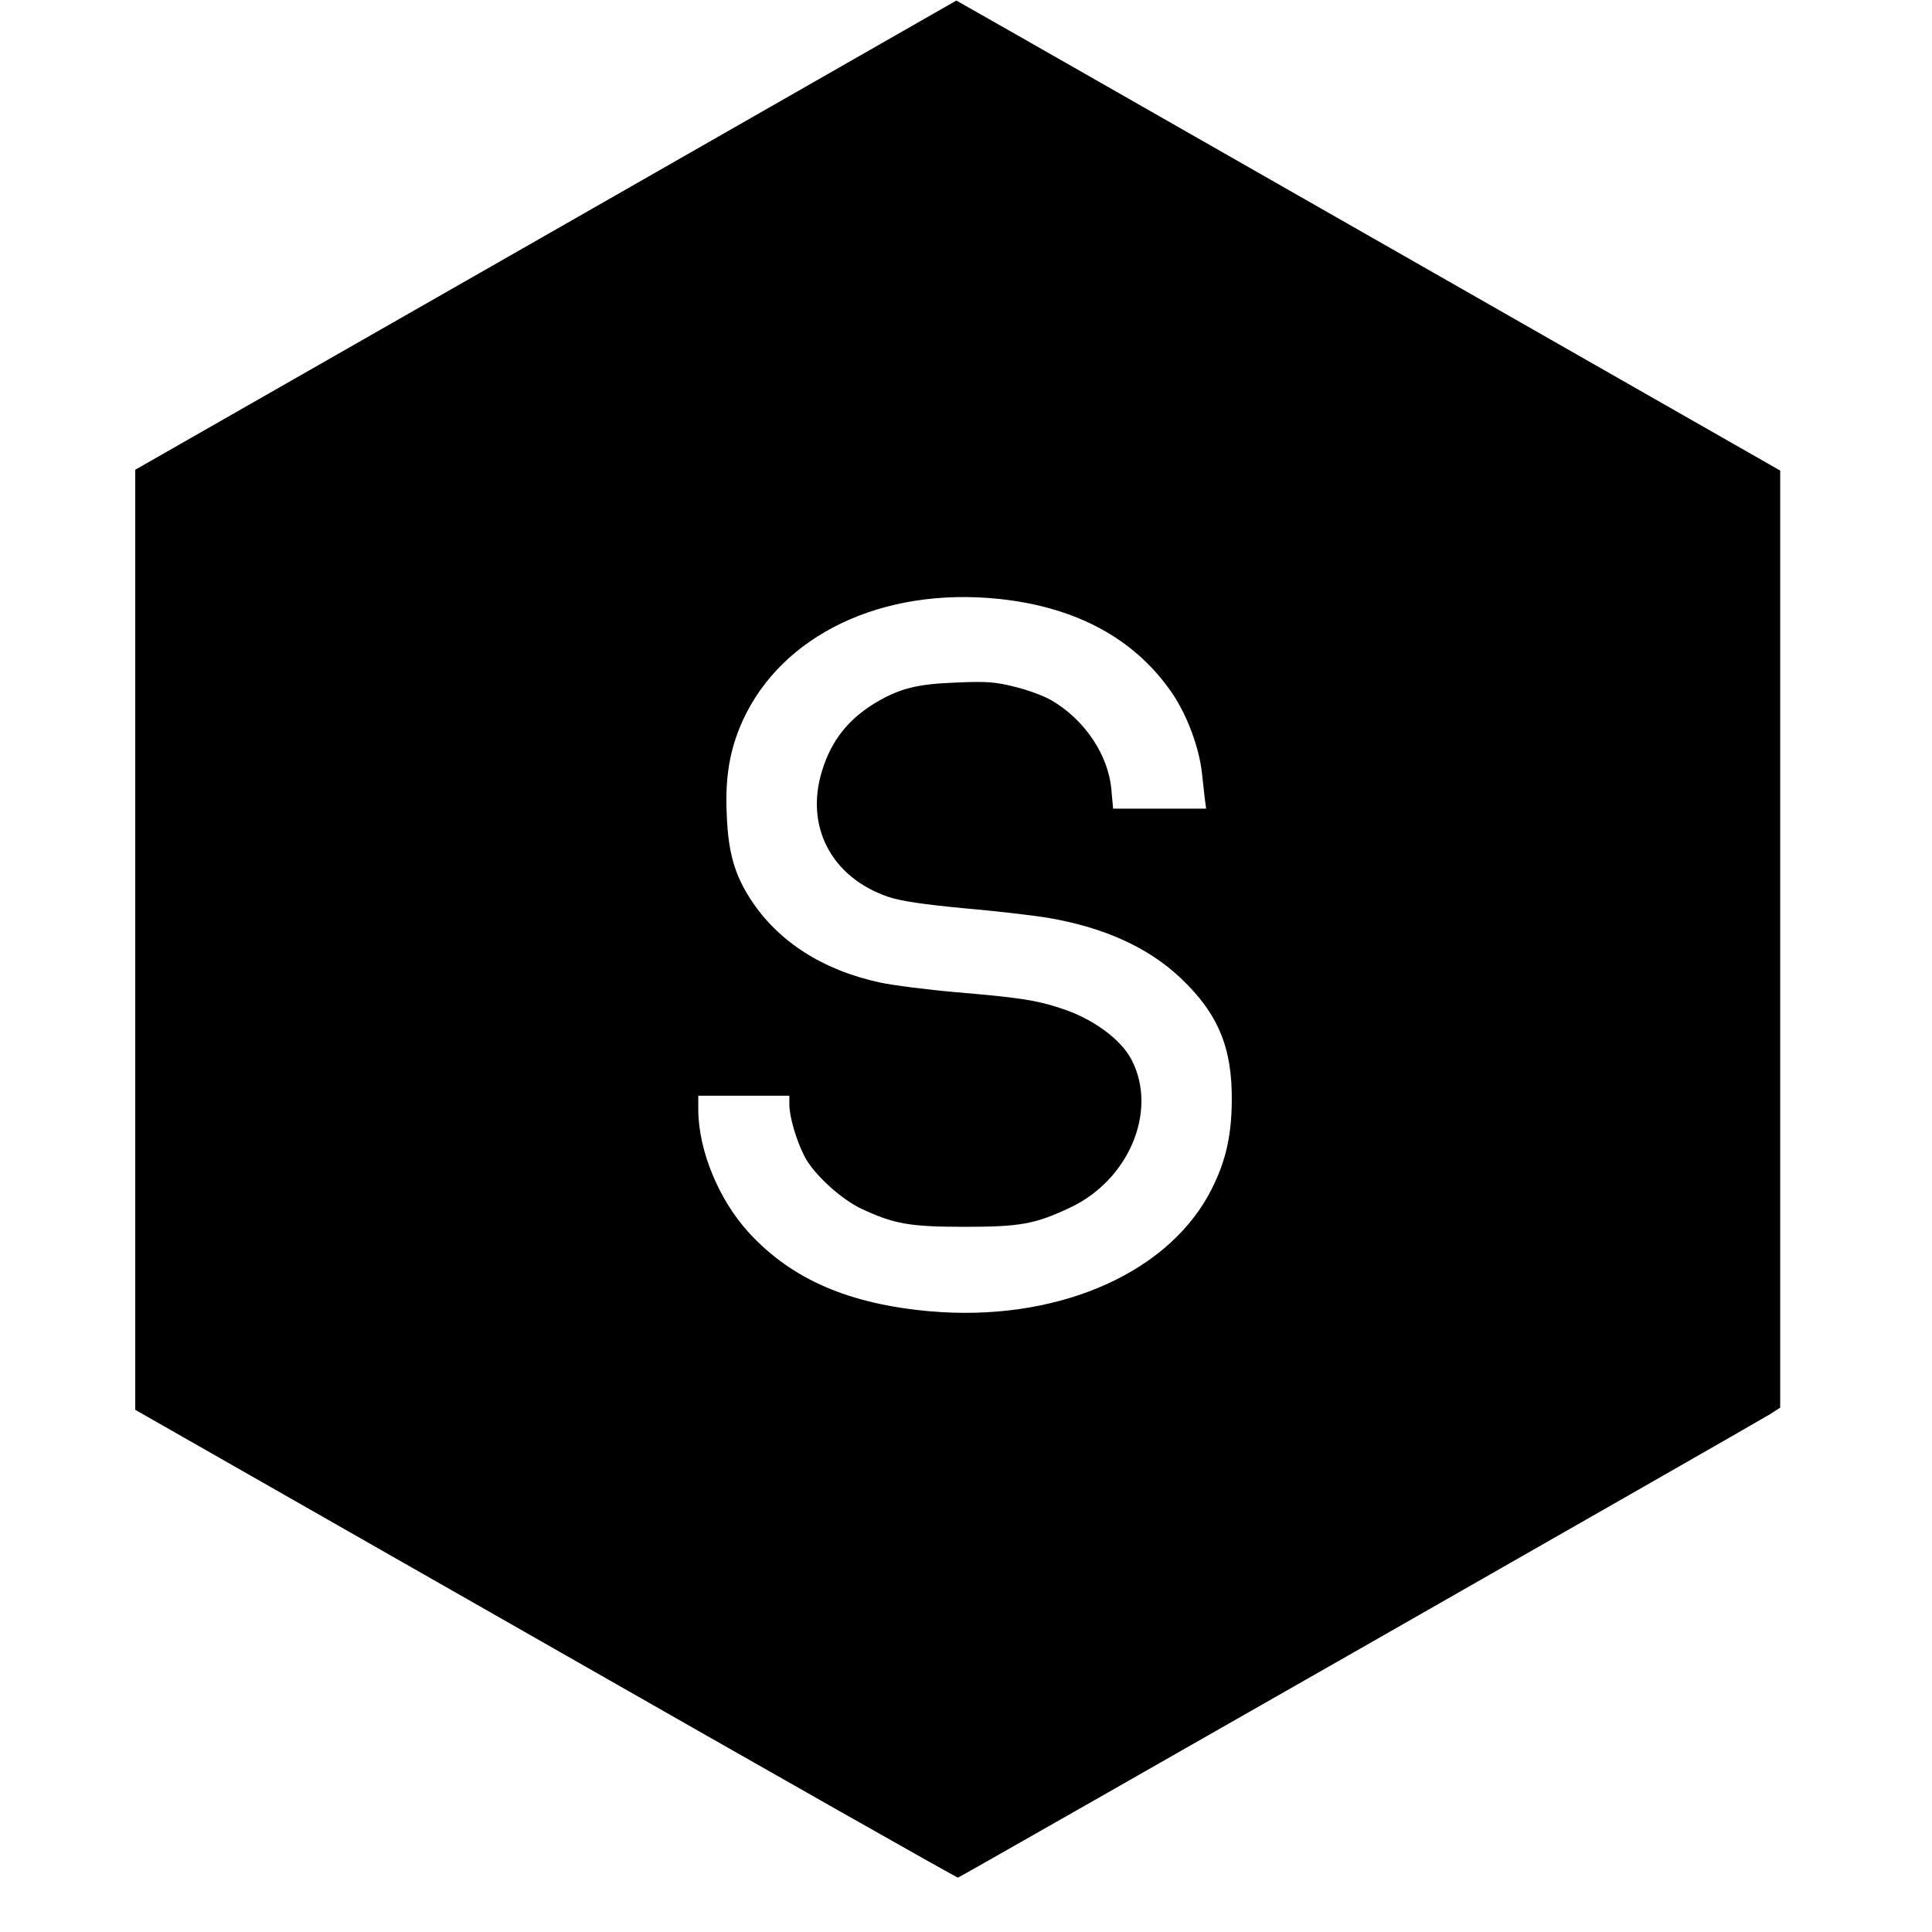
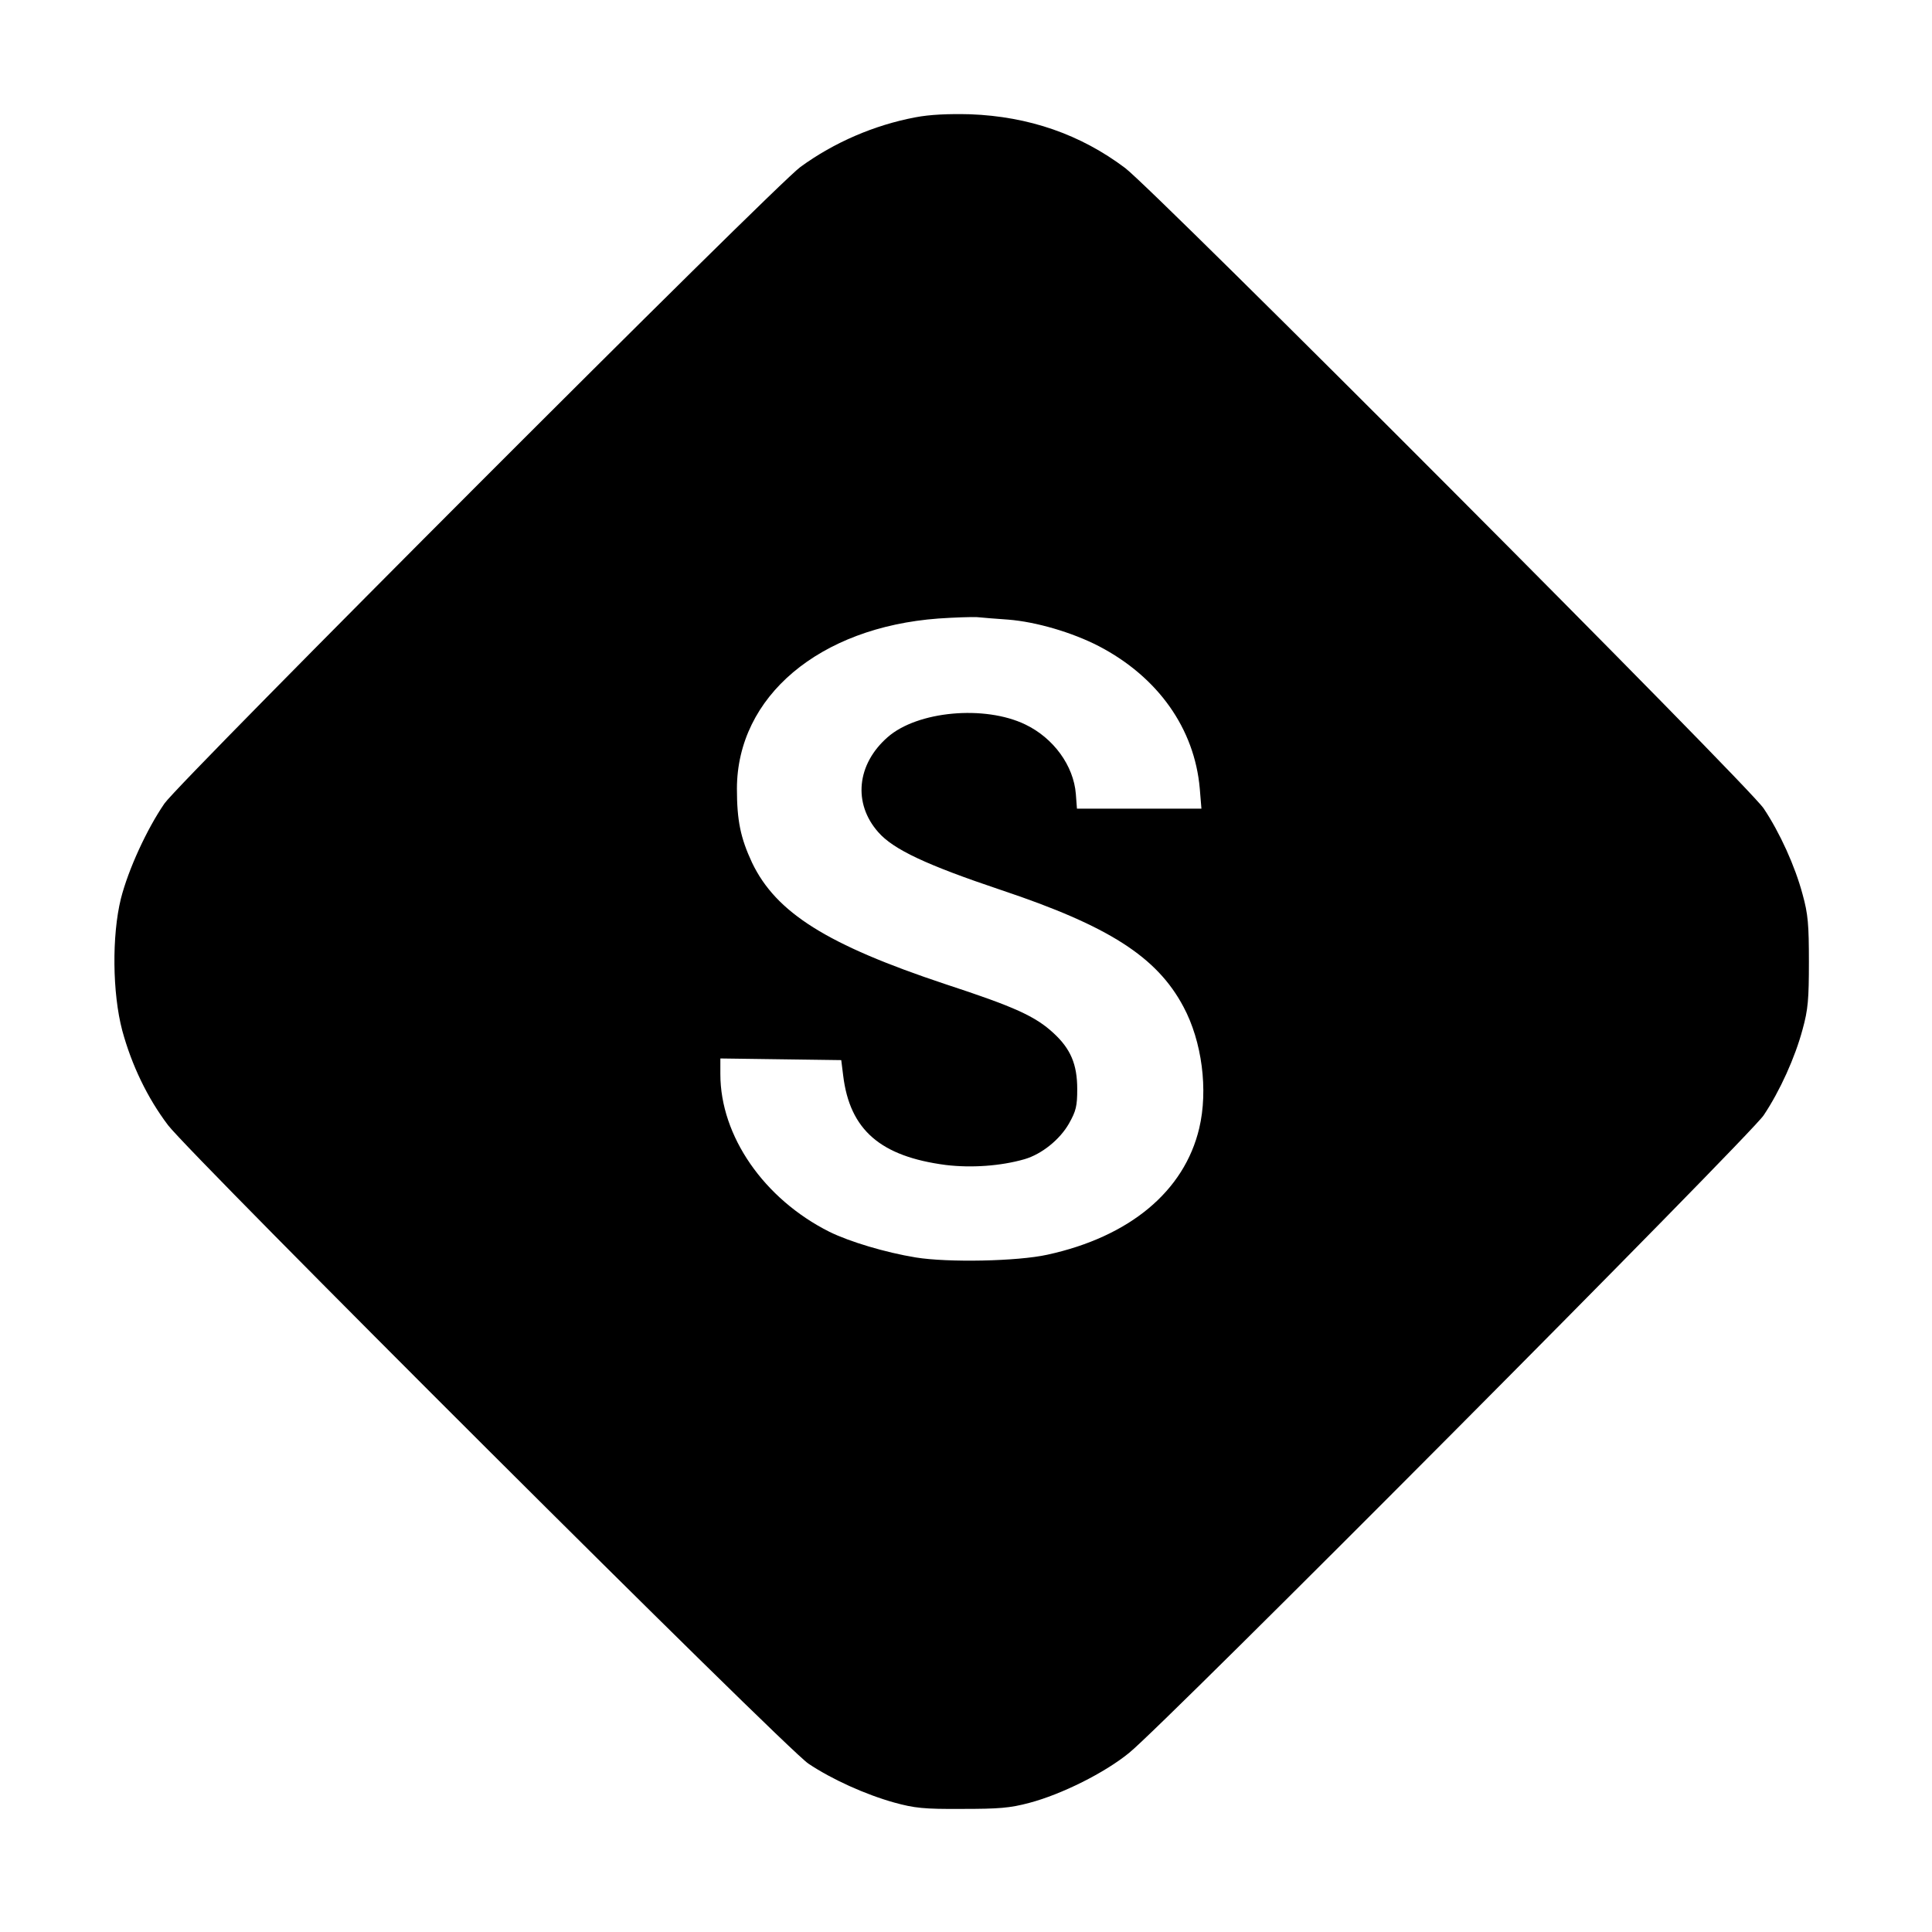
<svg xmlns="http://www.w3.org/2000/svg" version="1.0" width="700pt" height="700pt" viewBox="0 0 700 700" preserveAspectRatio="xMidYMid meet">
  <g transform="translate(0,700) scale(0.1,-0.1)" fill="#000000" stroke="none">
-     <path d="M1978 6148 l-1488 -850 0 -1703 0 -1703 1487 -848 c818 -467 1490 -848 1494 -847 12 4 2901 1653 2942 1679 l37 24 0 1698 0 1697 -1463 835 c-804 459 -1475 842 -1492 851 l-30 17 -1487 -850z m1642 -1318 c283 -30 496 -147 630 -346 53 -80 95 -194 105 -286 3 -29 8 -70 10 -90 l5 -38 -169 0 -168 0 -6 66 c-10 127 -96 256 -218 327 -26 15 -84 37 -130 48 -71 18 -102 21 -214 16 -140 -5 -204 -21 -289 -71 -100 -59 -163 -137 -197 -247 -64 -204 34 -389 241 -459 45 -15 127 -27 275 -41 115 -10 253 -26 305 -35 203 -35 362 -108 478 -218 136 -129 187 -252 185 -446 -1 -135 -26 -234 -86 -343 -164 -292 -562 -457 -1008 -418 -292 26 -499 115 -654 283 -110 119 -184 298 -185 446 l0 52 165 0 165 0 0 -33 c0 -42 25 -129 55 -187 32 -63 132 -155 207 -190 118 -55 175 -65 373 -65 202 0 256 10 383 70 212 100 317 349 223 533 -39 77 -143 153 -261 190 -88 29 -153 38 -375 57 -104 9 -229 25 -276 35 -209 45 -370 149 -469 301 -59 91 -82 172 -87 311 -6 133 11 232 57 335 142 313 507 487 930 443z" />
+     <path d="M3317 6575 c-149 -28 -295 -91 -417 -180 -91 -66 -2245 -2222 -2304 -2306 -64 -93 -131 -239 -158 -345 -33 -134 -31 -342 5 -478 34 -125 91 -244 166 -343 86 -112 2237 -2258 2320 -2313 85 -57 207 -112 311 -141 73 -20 107 -24 245 -23 134 0 174 3 245 22 117 31 273 109 361 181 122 97 2250 2236 2299 2310 59 88 114 210 141 311 20 72 23 110 23 245 0 135 -3 173 -23 245 -27 101 -82 223 -141 311 -55 83 -2201 2234 -2313 2320 -162 122 -349 187 -562 195 -80 2 -146 -1 -198 -11z m336 -1820 c101 -8 231 -46 328 -96 215 -112 347 -299 366 -516 l6 -73 -225 0 -226 0 -4 53 c-8 103 -81 203 -183 252 -147 71 -391 49 -499 -46 -112 -98 -126 -240 -34 -344 55 -63 175 -119 446 -210 389 -130 564 -242 660 -423 67 -125 90 -301 57 -440 -54 -228 -252 -393 -550 -458 -108 -24 -360 -29 -477 -10 -110 18 -240 57 -313 93 -237 119 -395 347 -395 571 l0 57 219 -3 219 -3 7 -56 c24 -197 135 -293 372 -324 92 -11 198 -4 285 21 62 18 128 71 161 129 26 46 30 64 30 125 0 90 -24 146 -86 203 -66 61 -141 95 -391 177 -430 143 -614 259 -701 440 -42 90 -55 153 -55 269 1 333 298 584 730 616 58 4 121 6 140 5 19 -2 70 -6 113 -9z" />
  </g>
</svg>
